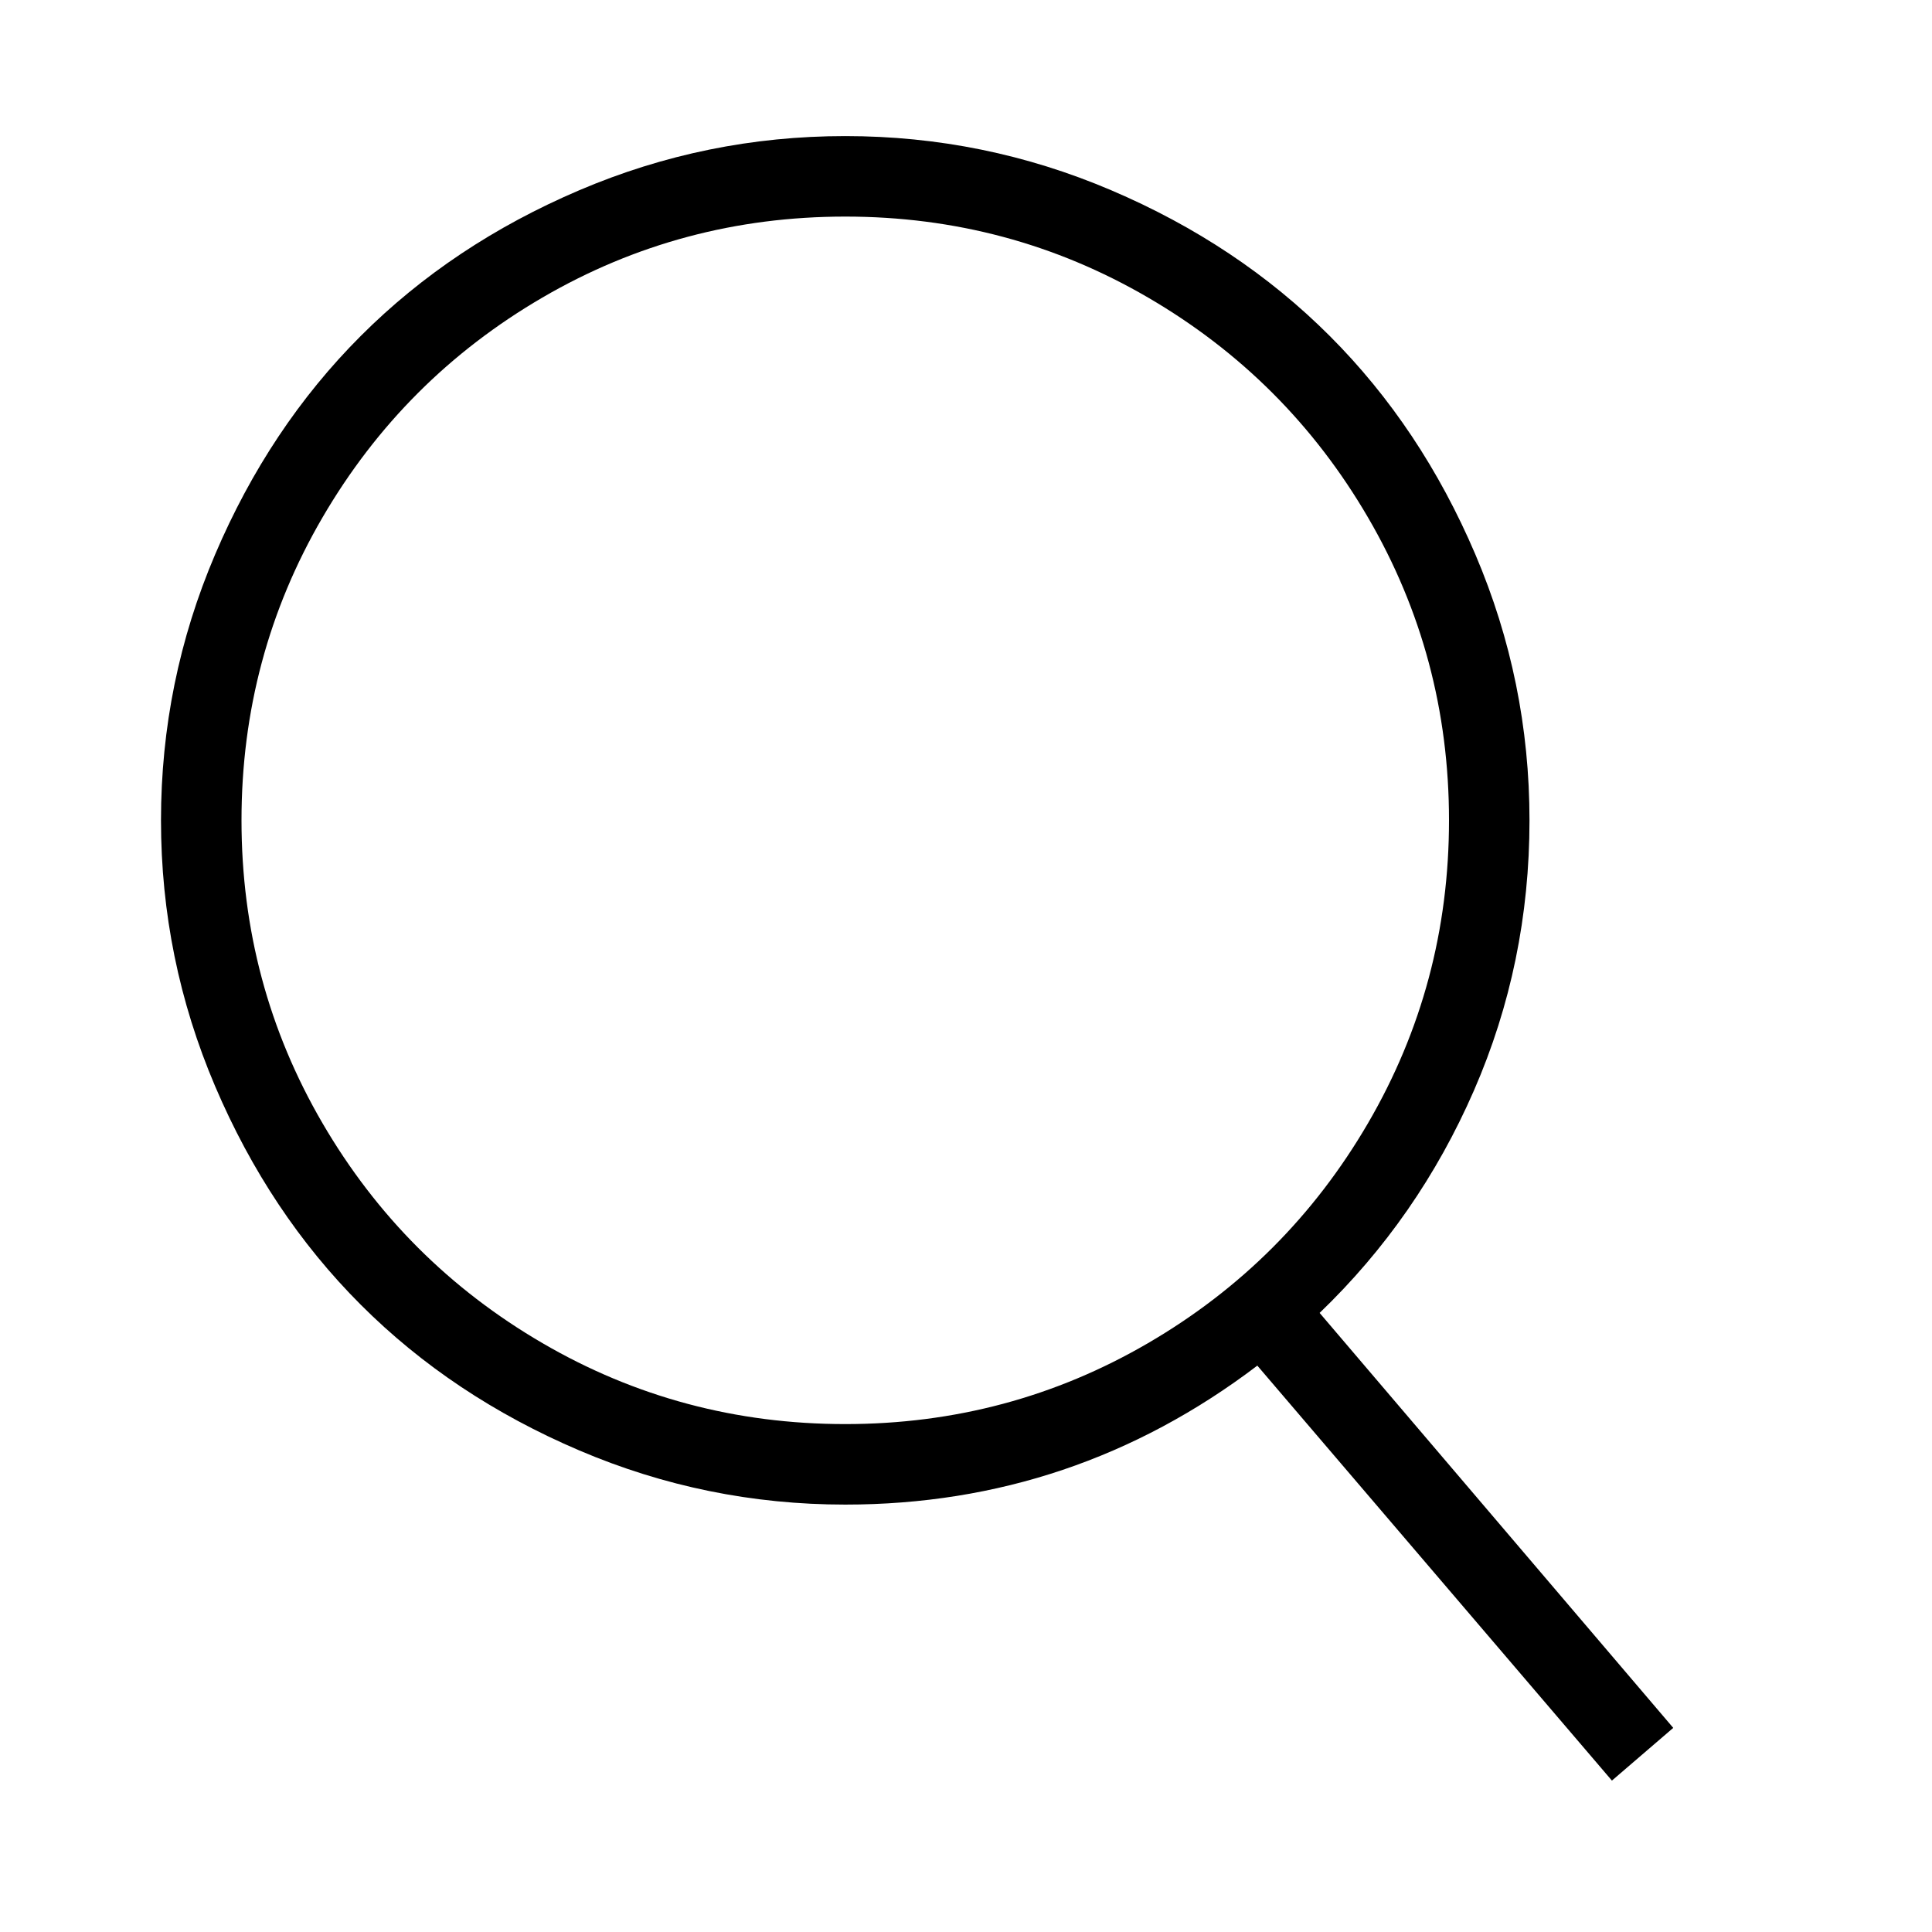
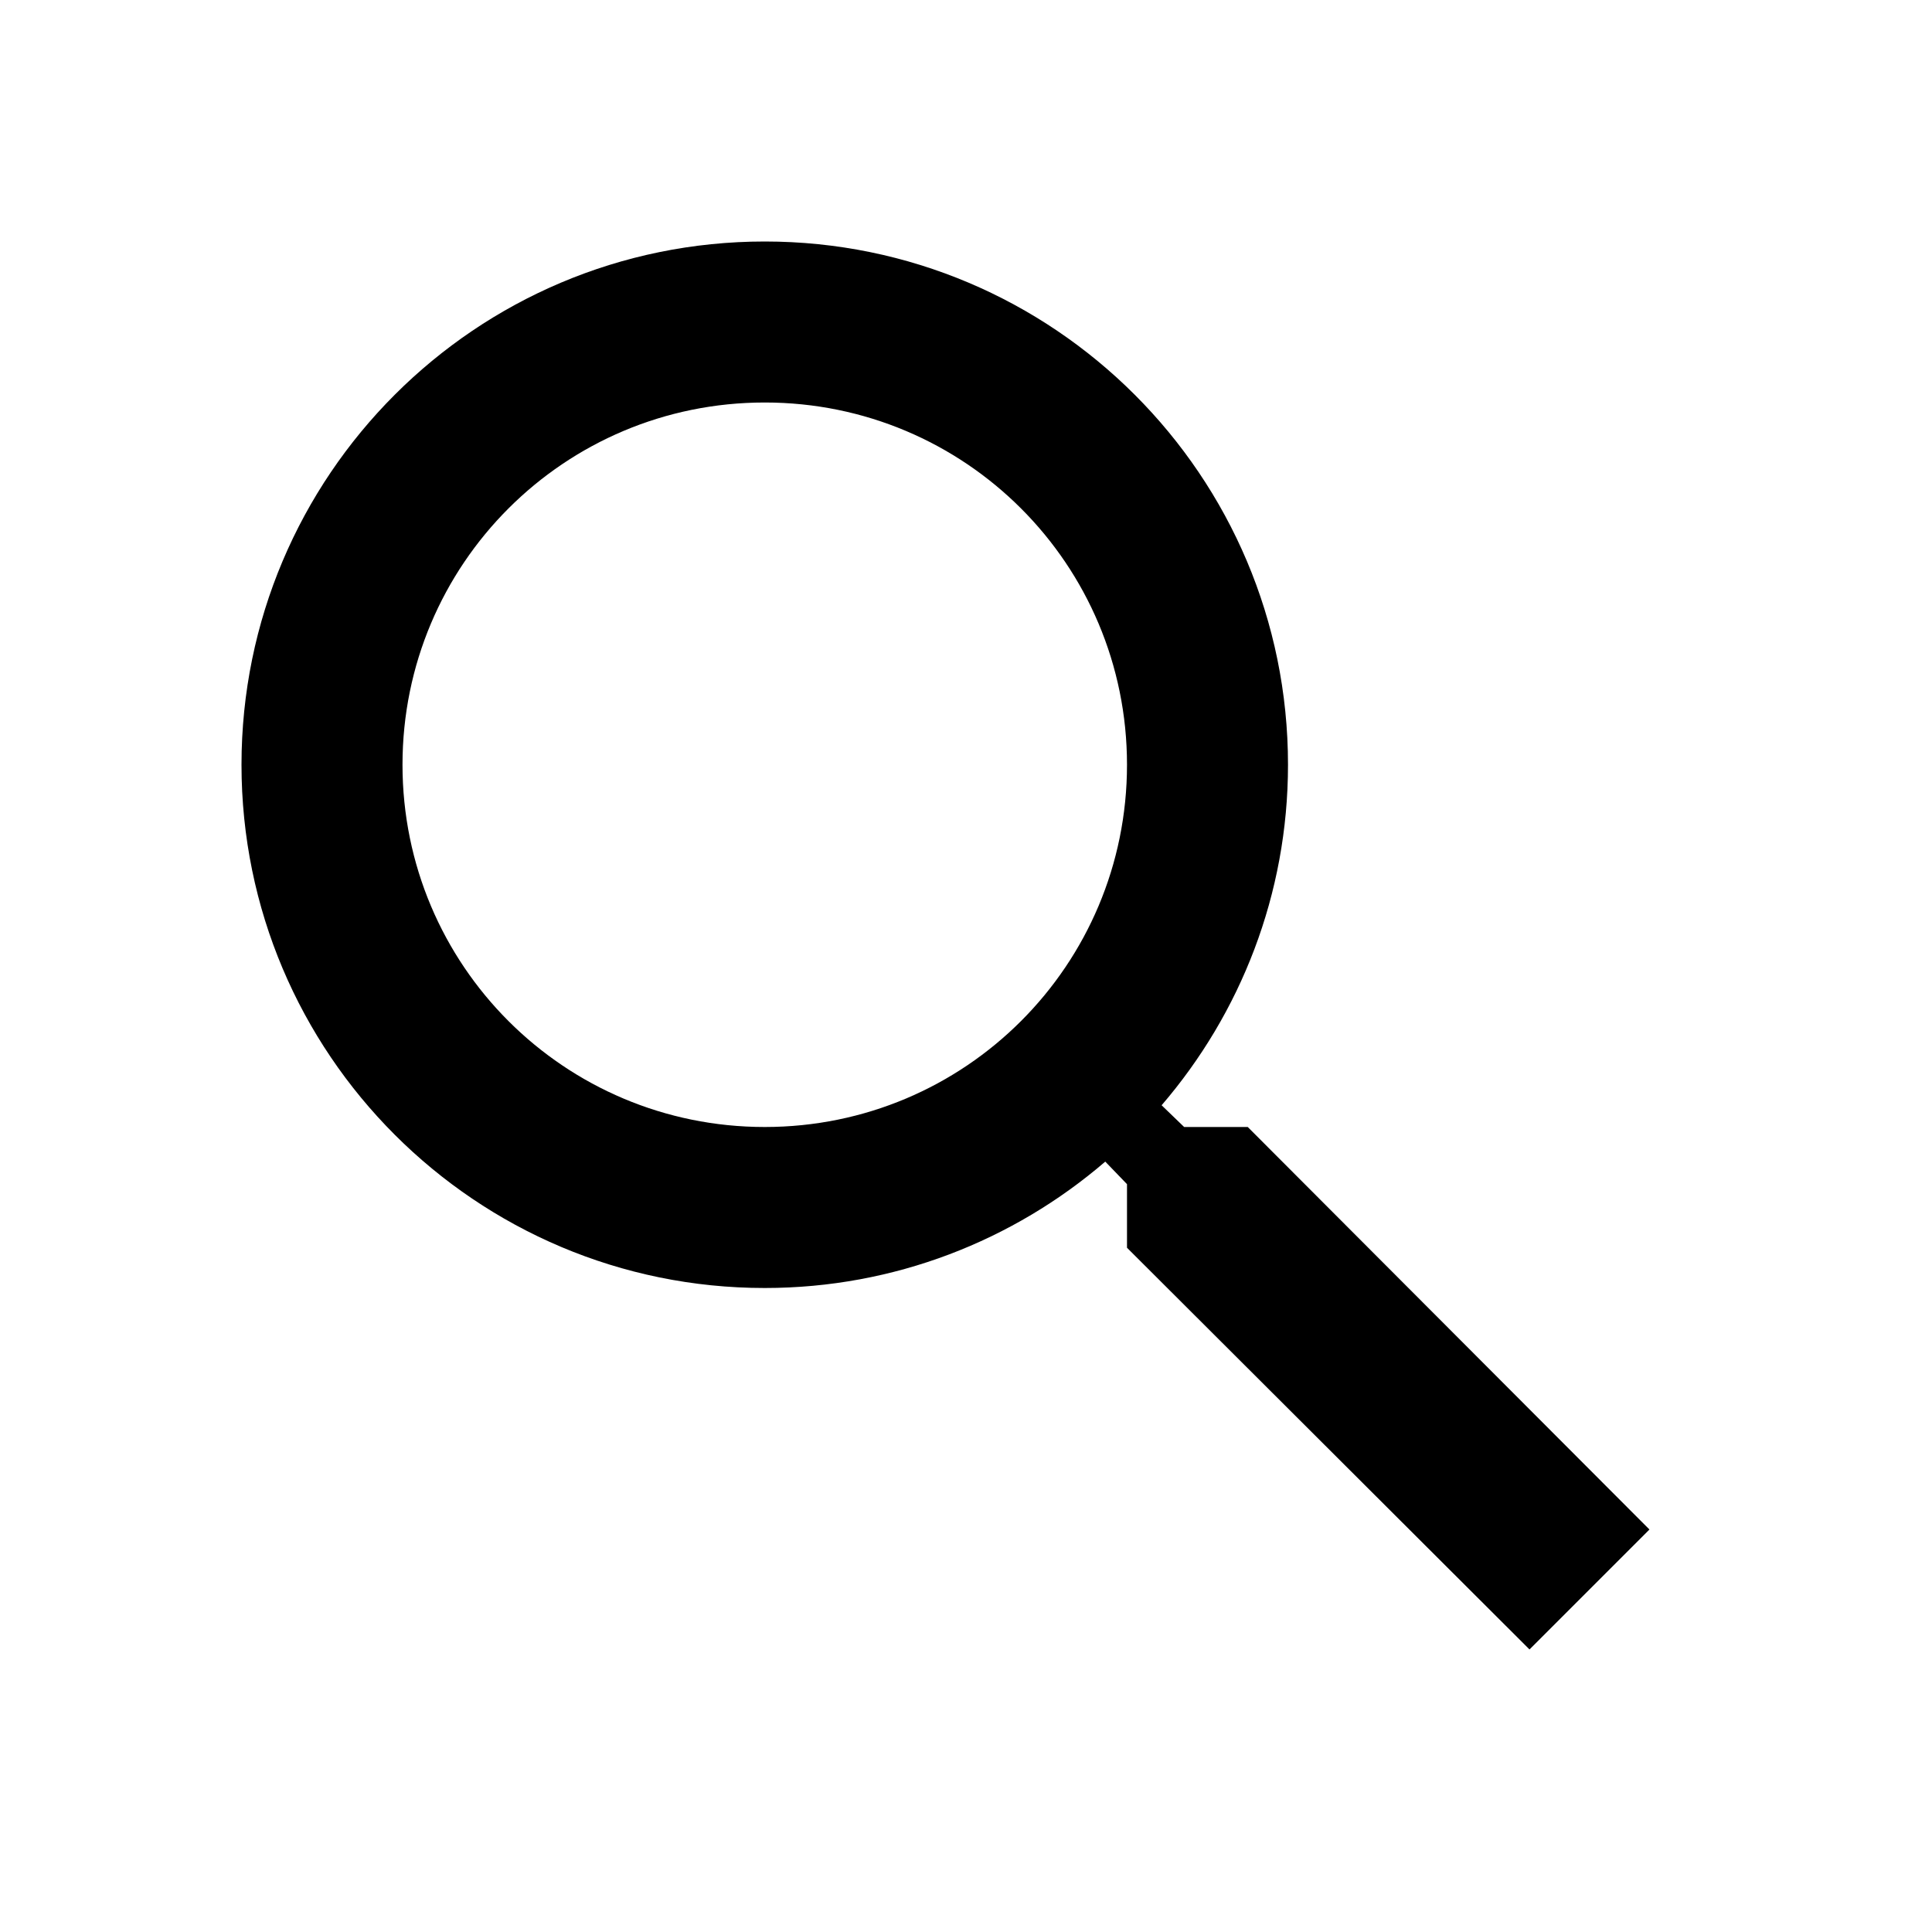
- <svg xmlns="http://www.w3.org/2000/svg" viewBox="0 0 512 512" width="24" height="24">
-   <path d="M349.714 347.937l93.714 109.969-16.254 13.969-93.969-109.969q-48.508 36.825-109.207 36.825-36.826 0-70.476-14.349t-57.905-38.603-38.603-57.905-14.349-70.476 14.349-70.476 38.603-57.905 57.905-38.603 70.476-14.349 70.476 14.349 57.905 38.603 38.603 57.905 14.349 70.476q0 37.841-14.73 71.619t-40.889 58.921zM224 377.397q43.428 0 80.254-21.461t58.286-58.286 21.461-80.254-21.461-80.254-58.286-58.285-80.254-21.46-80.254 21.46-58.285 58.285-21.46 80.254 21.46 80.254 58.285 58.286 80.254 21.461z" fill="currentColor" fill-rule="evenodd" />
+ <svg xmlns="http://www.w3.org/2000/svg" height="24px" viewBox="0 0 24 24" width="24px">
+   <path d="M0 0h24v24H0V0z" fill="none" />
+   <path d="M15.5 14h-.79l-.28-.27C15.41 12.59 16 11.11 16 9.5 16 5.91 13.09 3 9.5 3S3 5.91 3 9.5 5.91 16 9.5 16c1.61 0 3.09-.59 4.23-1.57l.27.28v.79l5 4.99L20.49 19l-4.99-5zm-6 0C7.01 14 5 11.99 5 9.5S7.01 5 9.5 5 14 7.01 14 9.5 11.99 14 9.5 14z" />
</svg>
